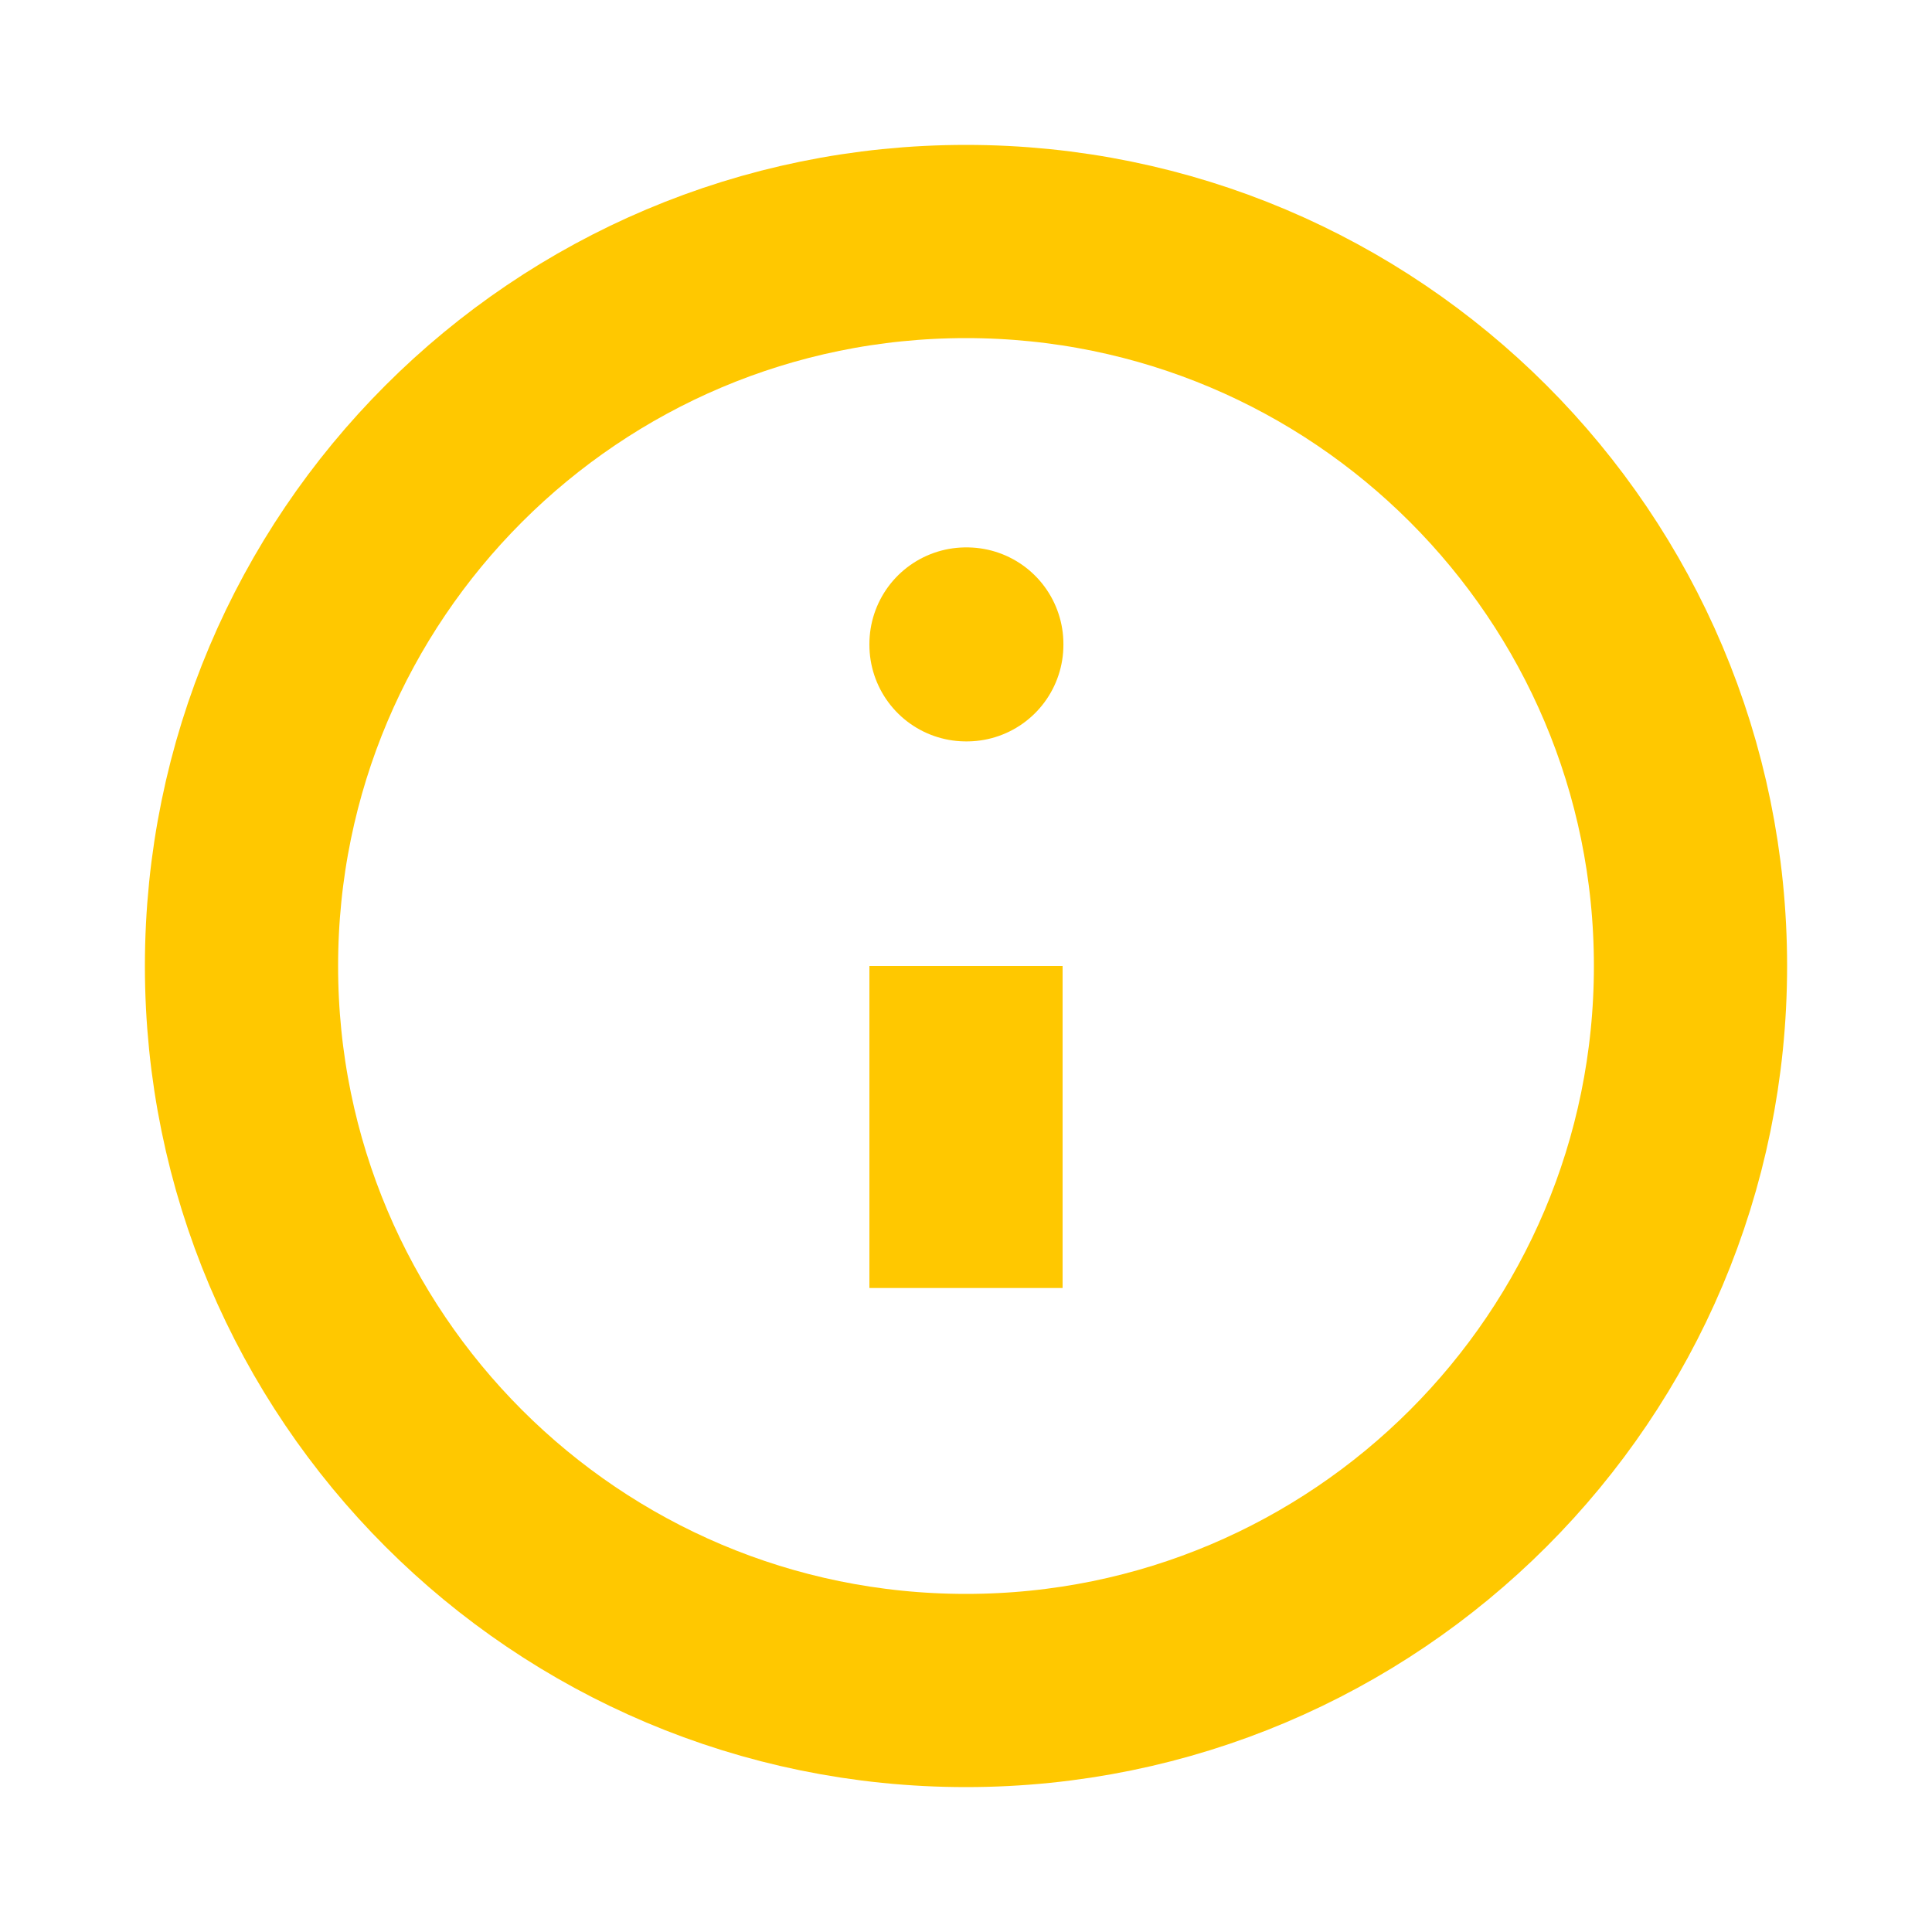
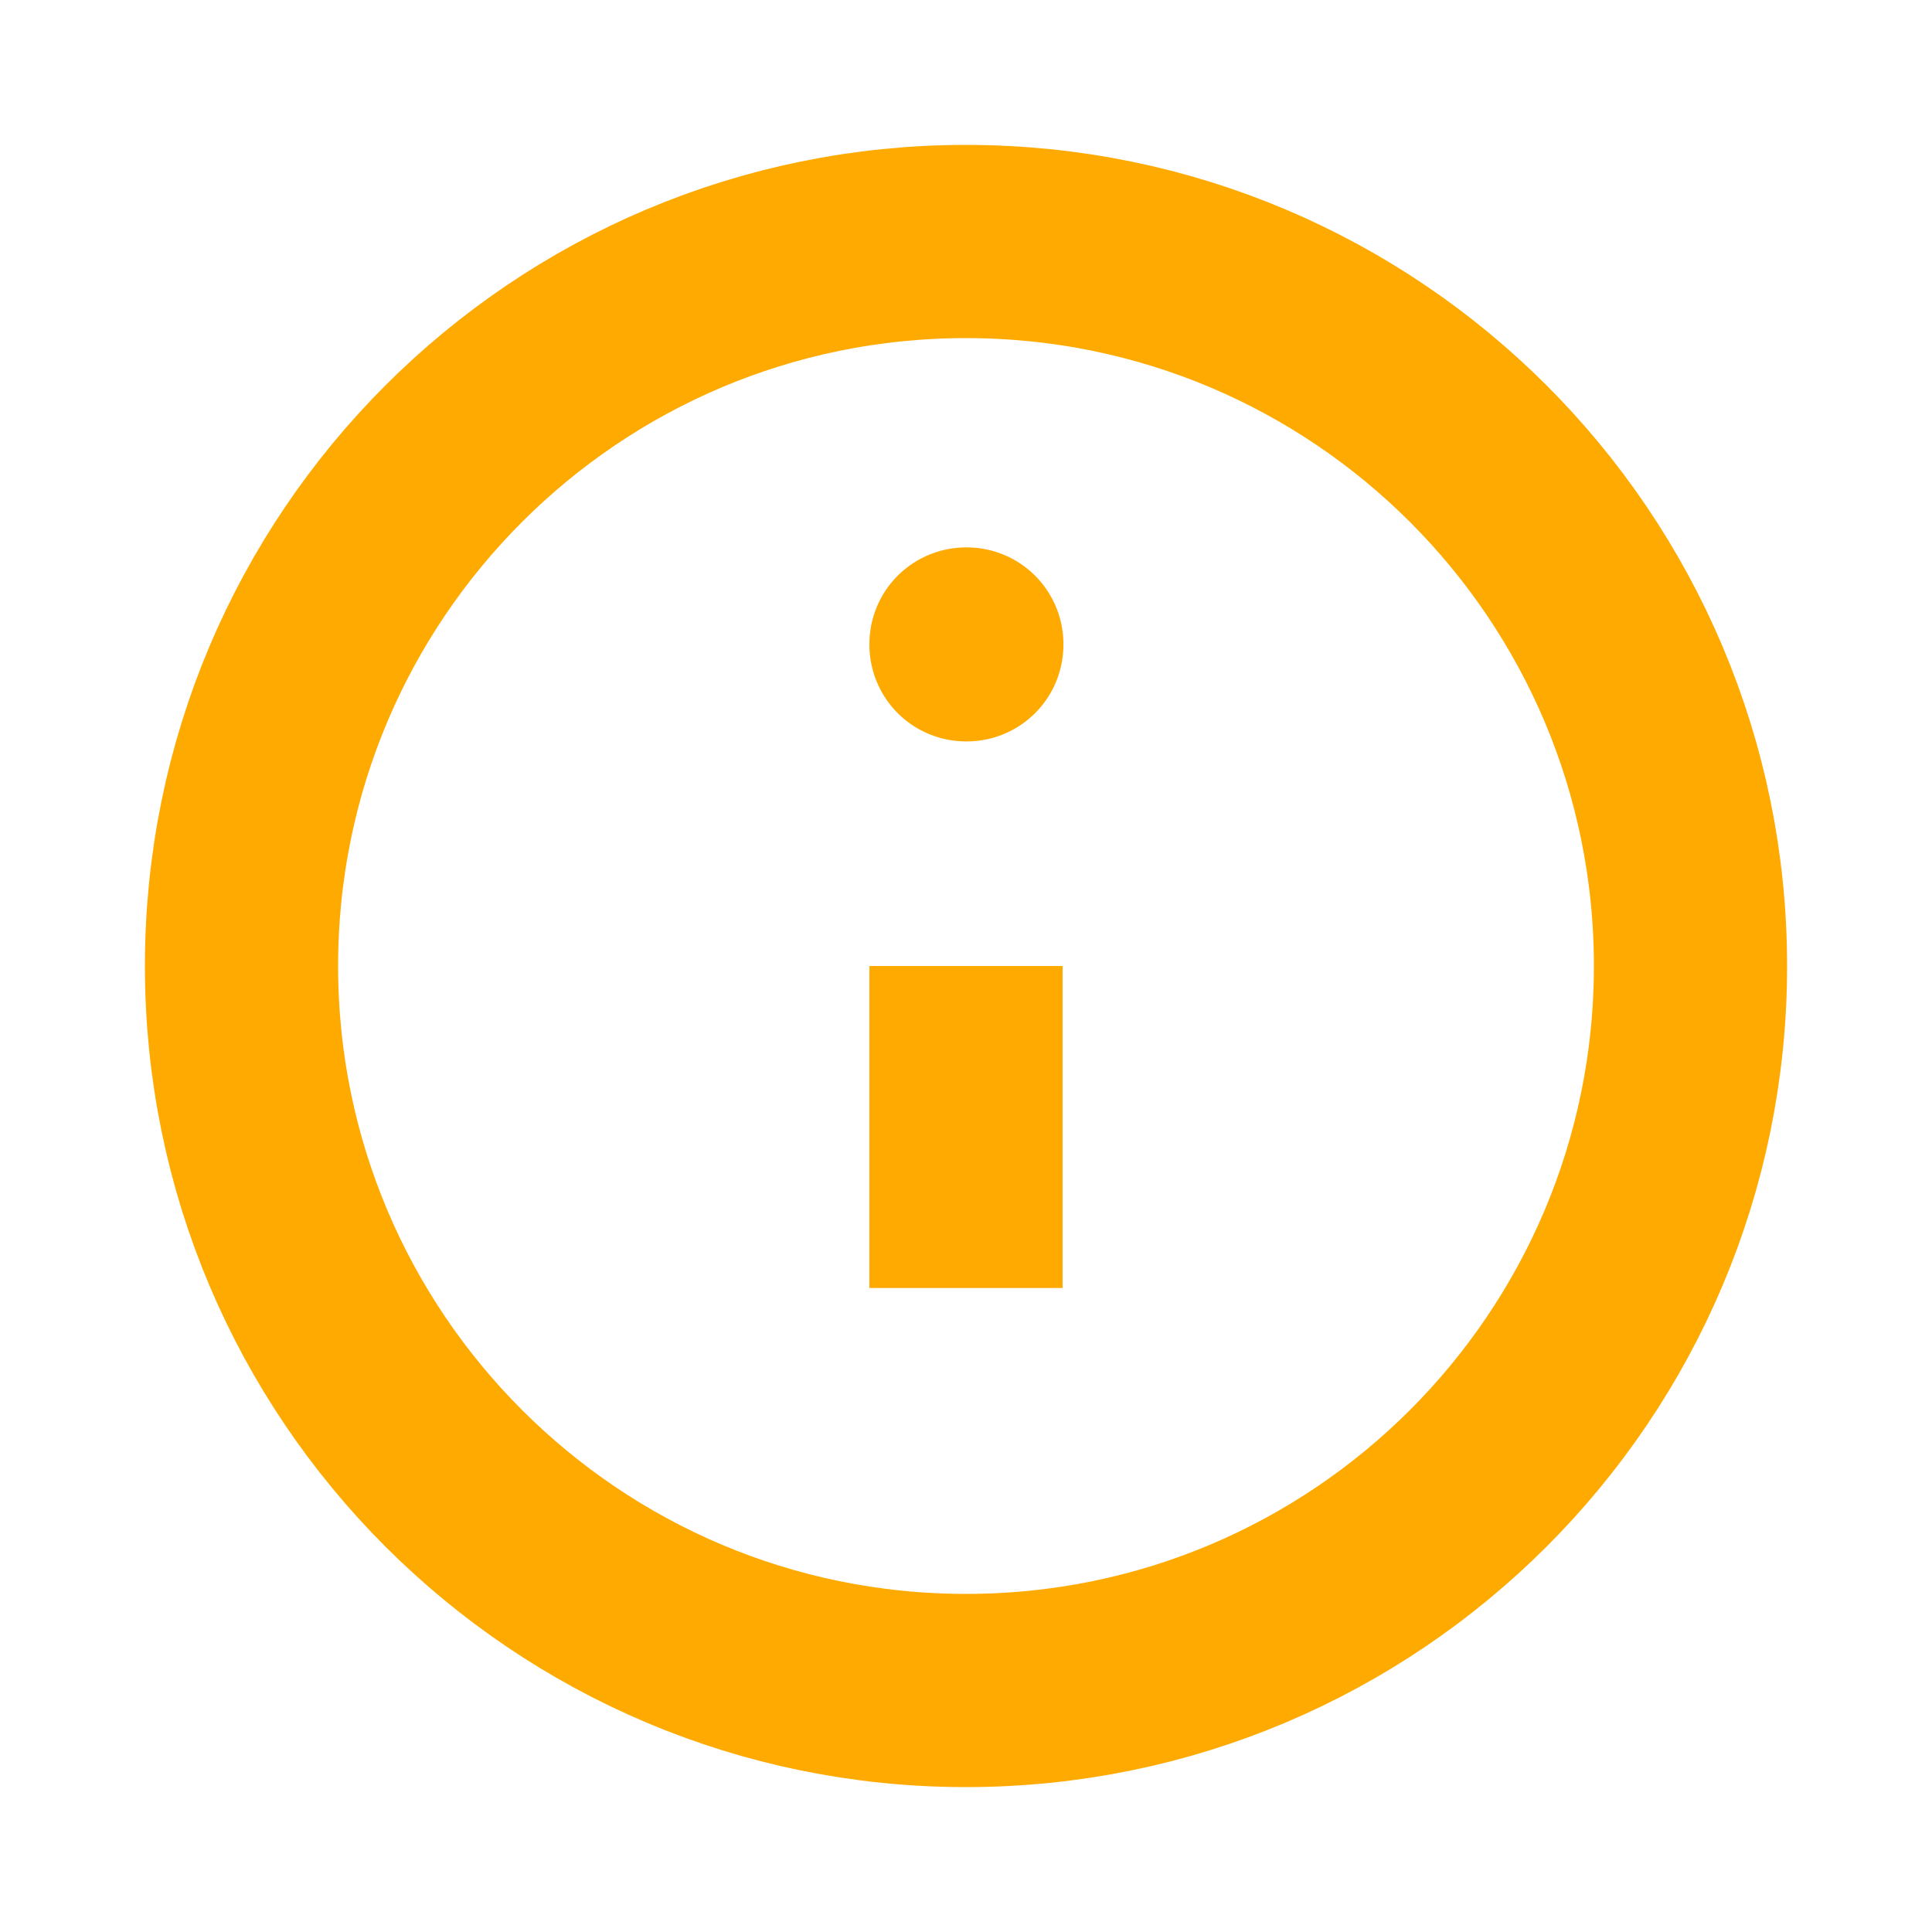
<svg xmlns="http://www.w3.org/2000/svg" viewBox="0 0 24.00 24.00" fill="none">
  <g>
-     <g stroke="#ffc800" stroke-width="2.4" stroke-linejoin="round">
+     <g stroke="#ffaa00" stroke-width="2.4" stroke-linejoin="round">
      <circle cx="12" cy="12" r="9" />
      <rect x="12" y="8" width="0.01" height="0.01" />
      <path d="M12 12V16" />
    </g>
  </g>
</svg>
